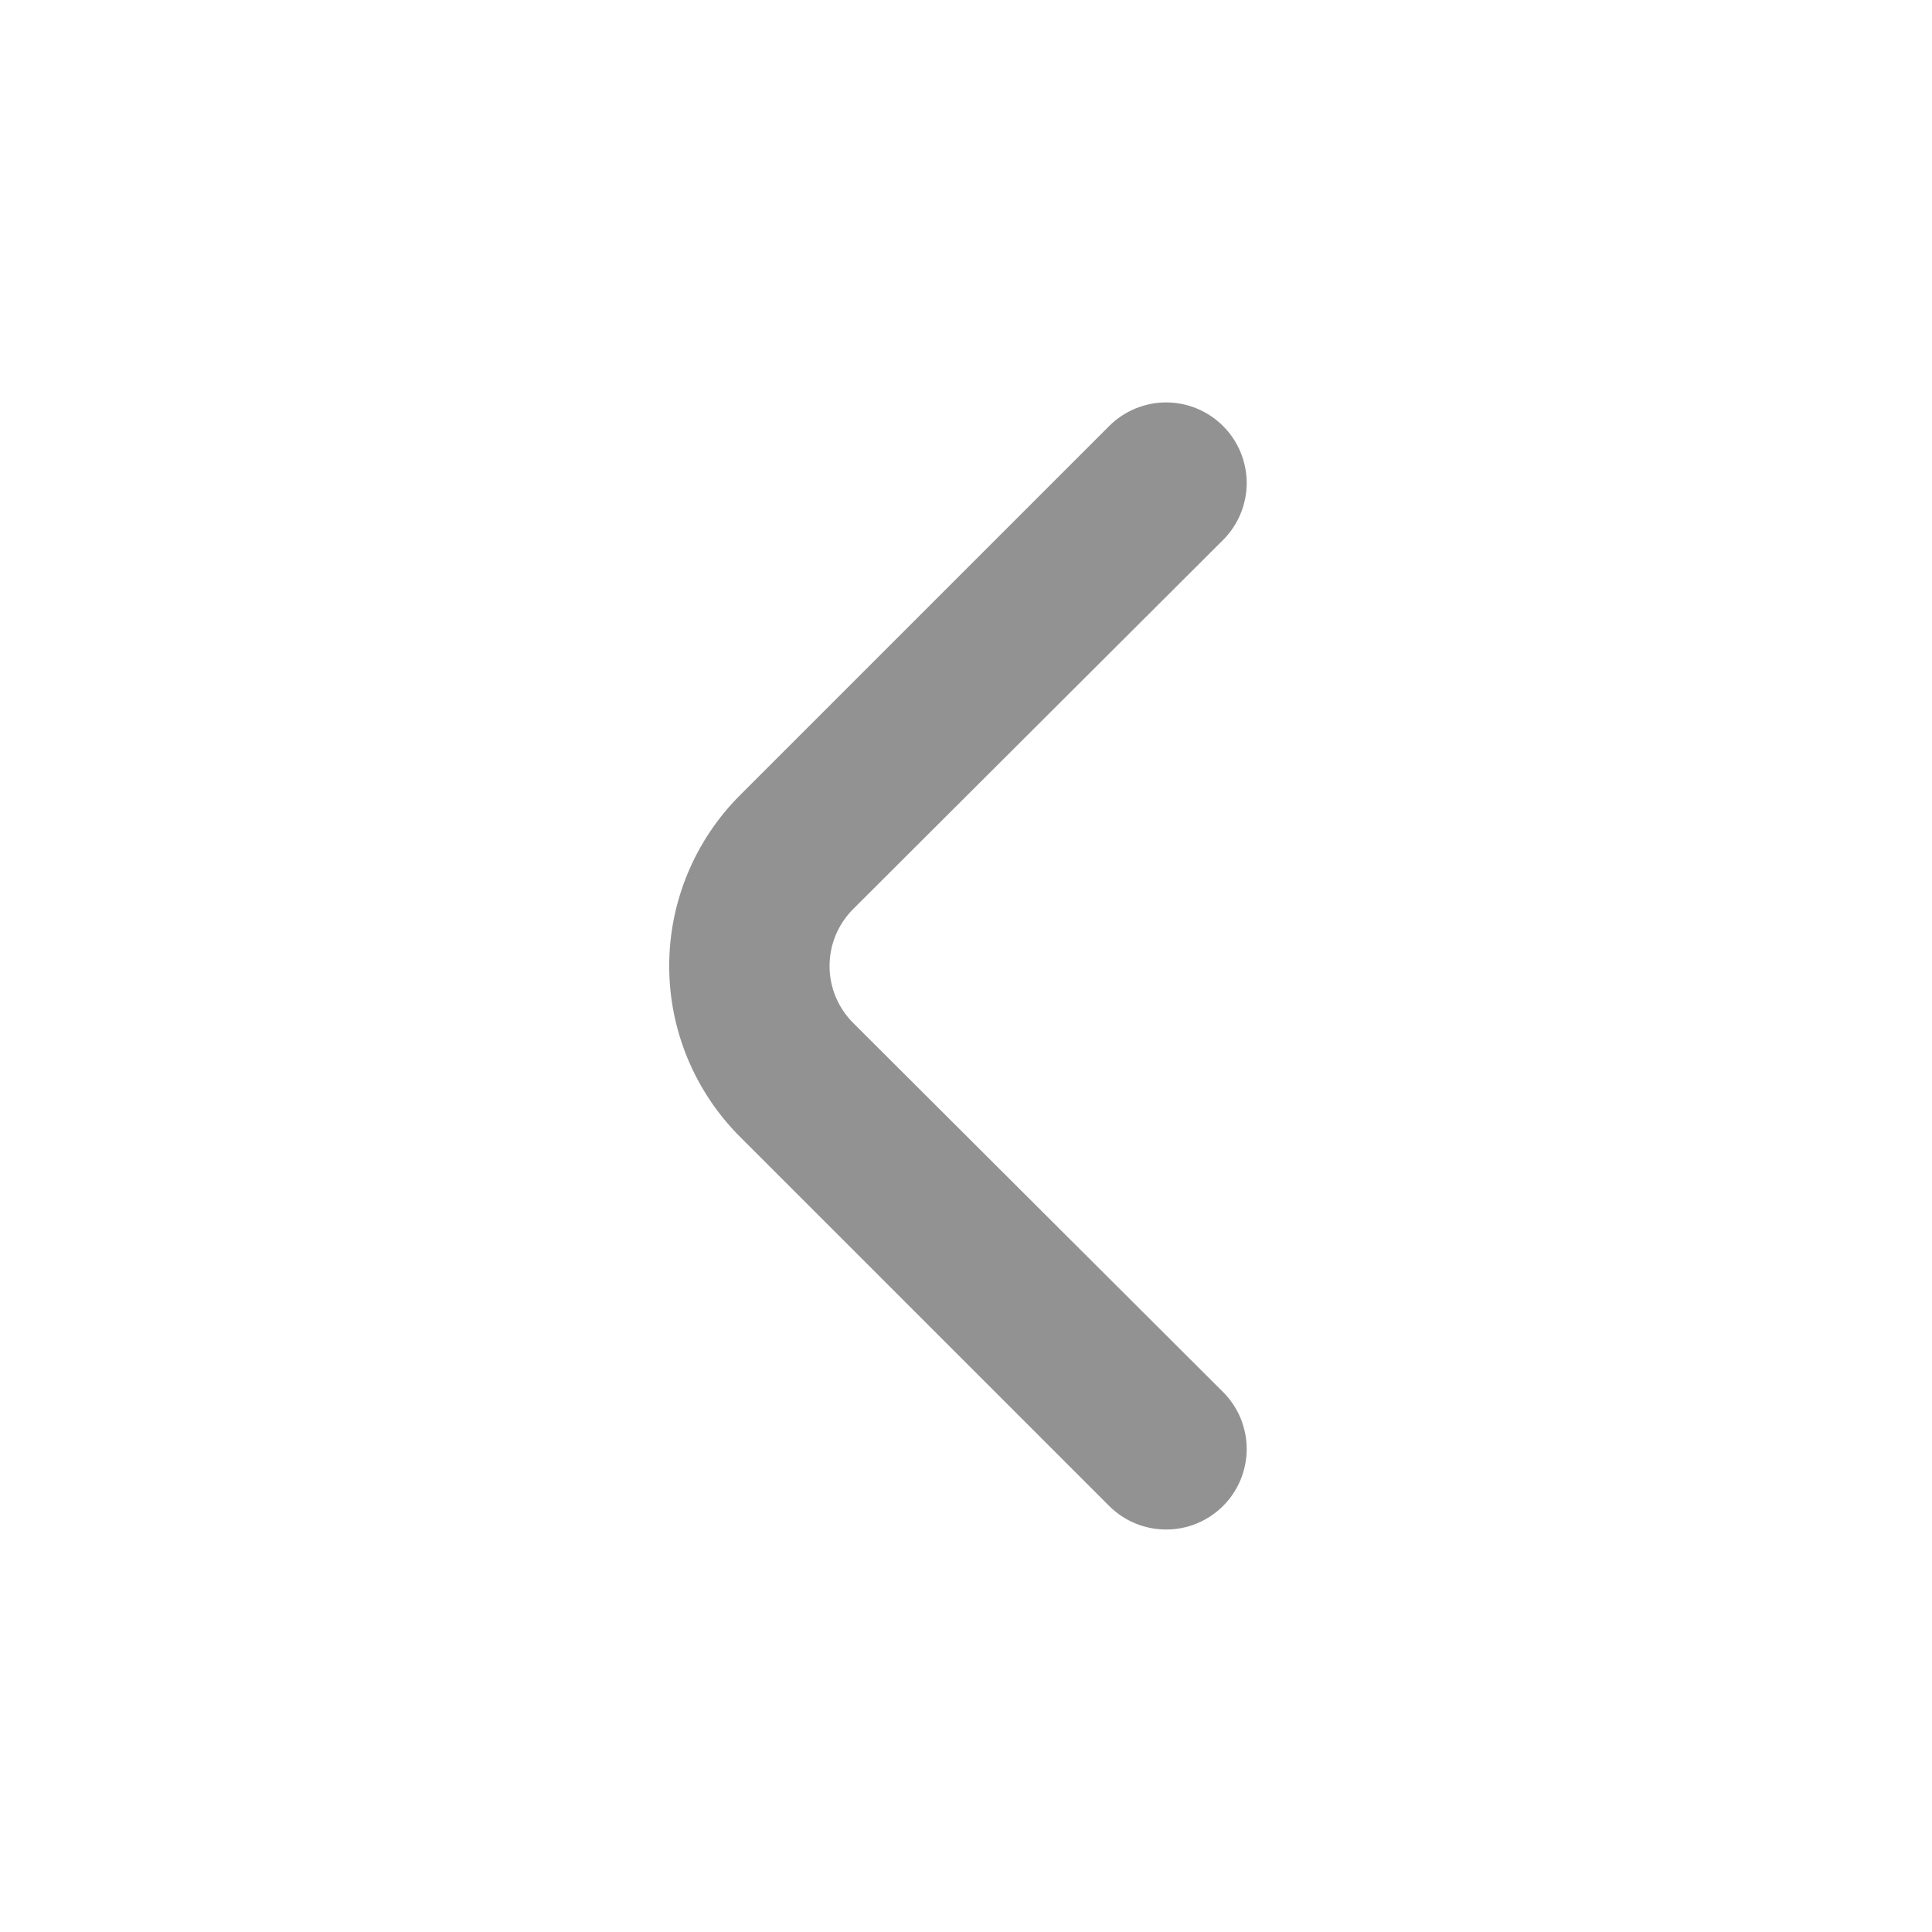
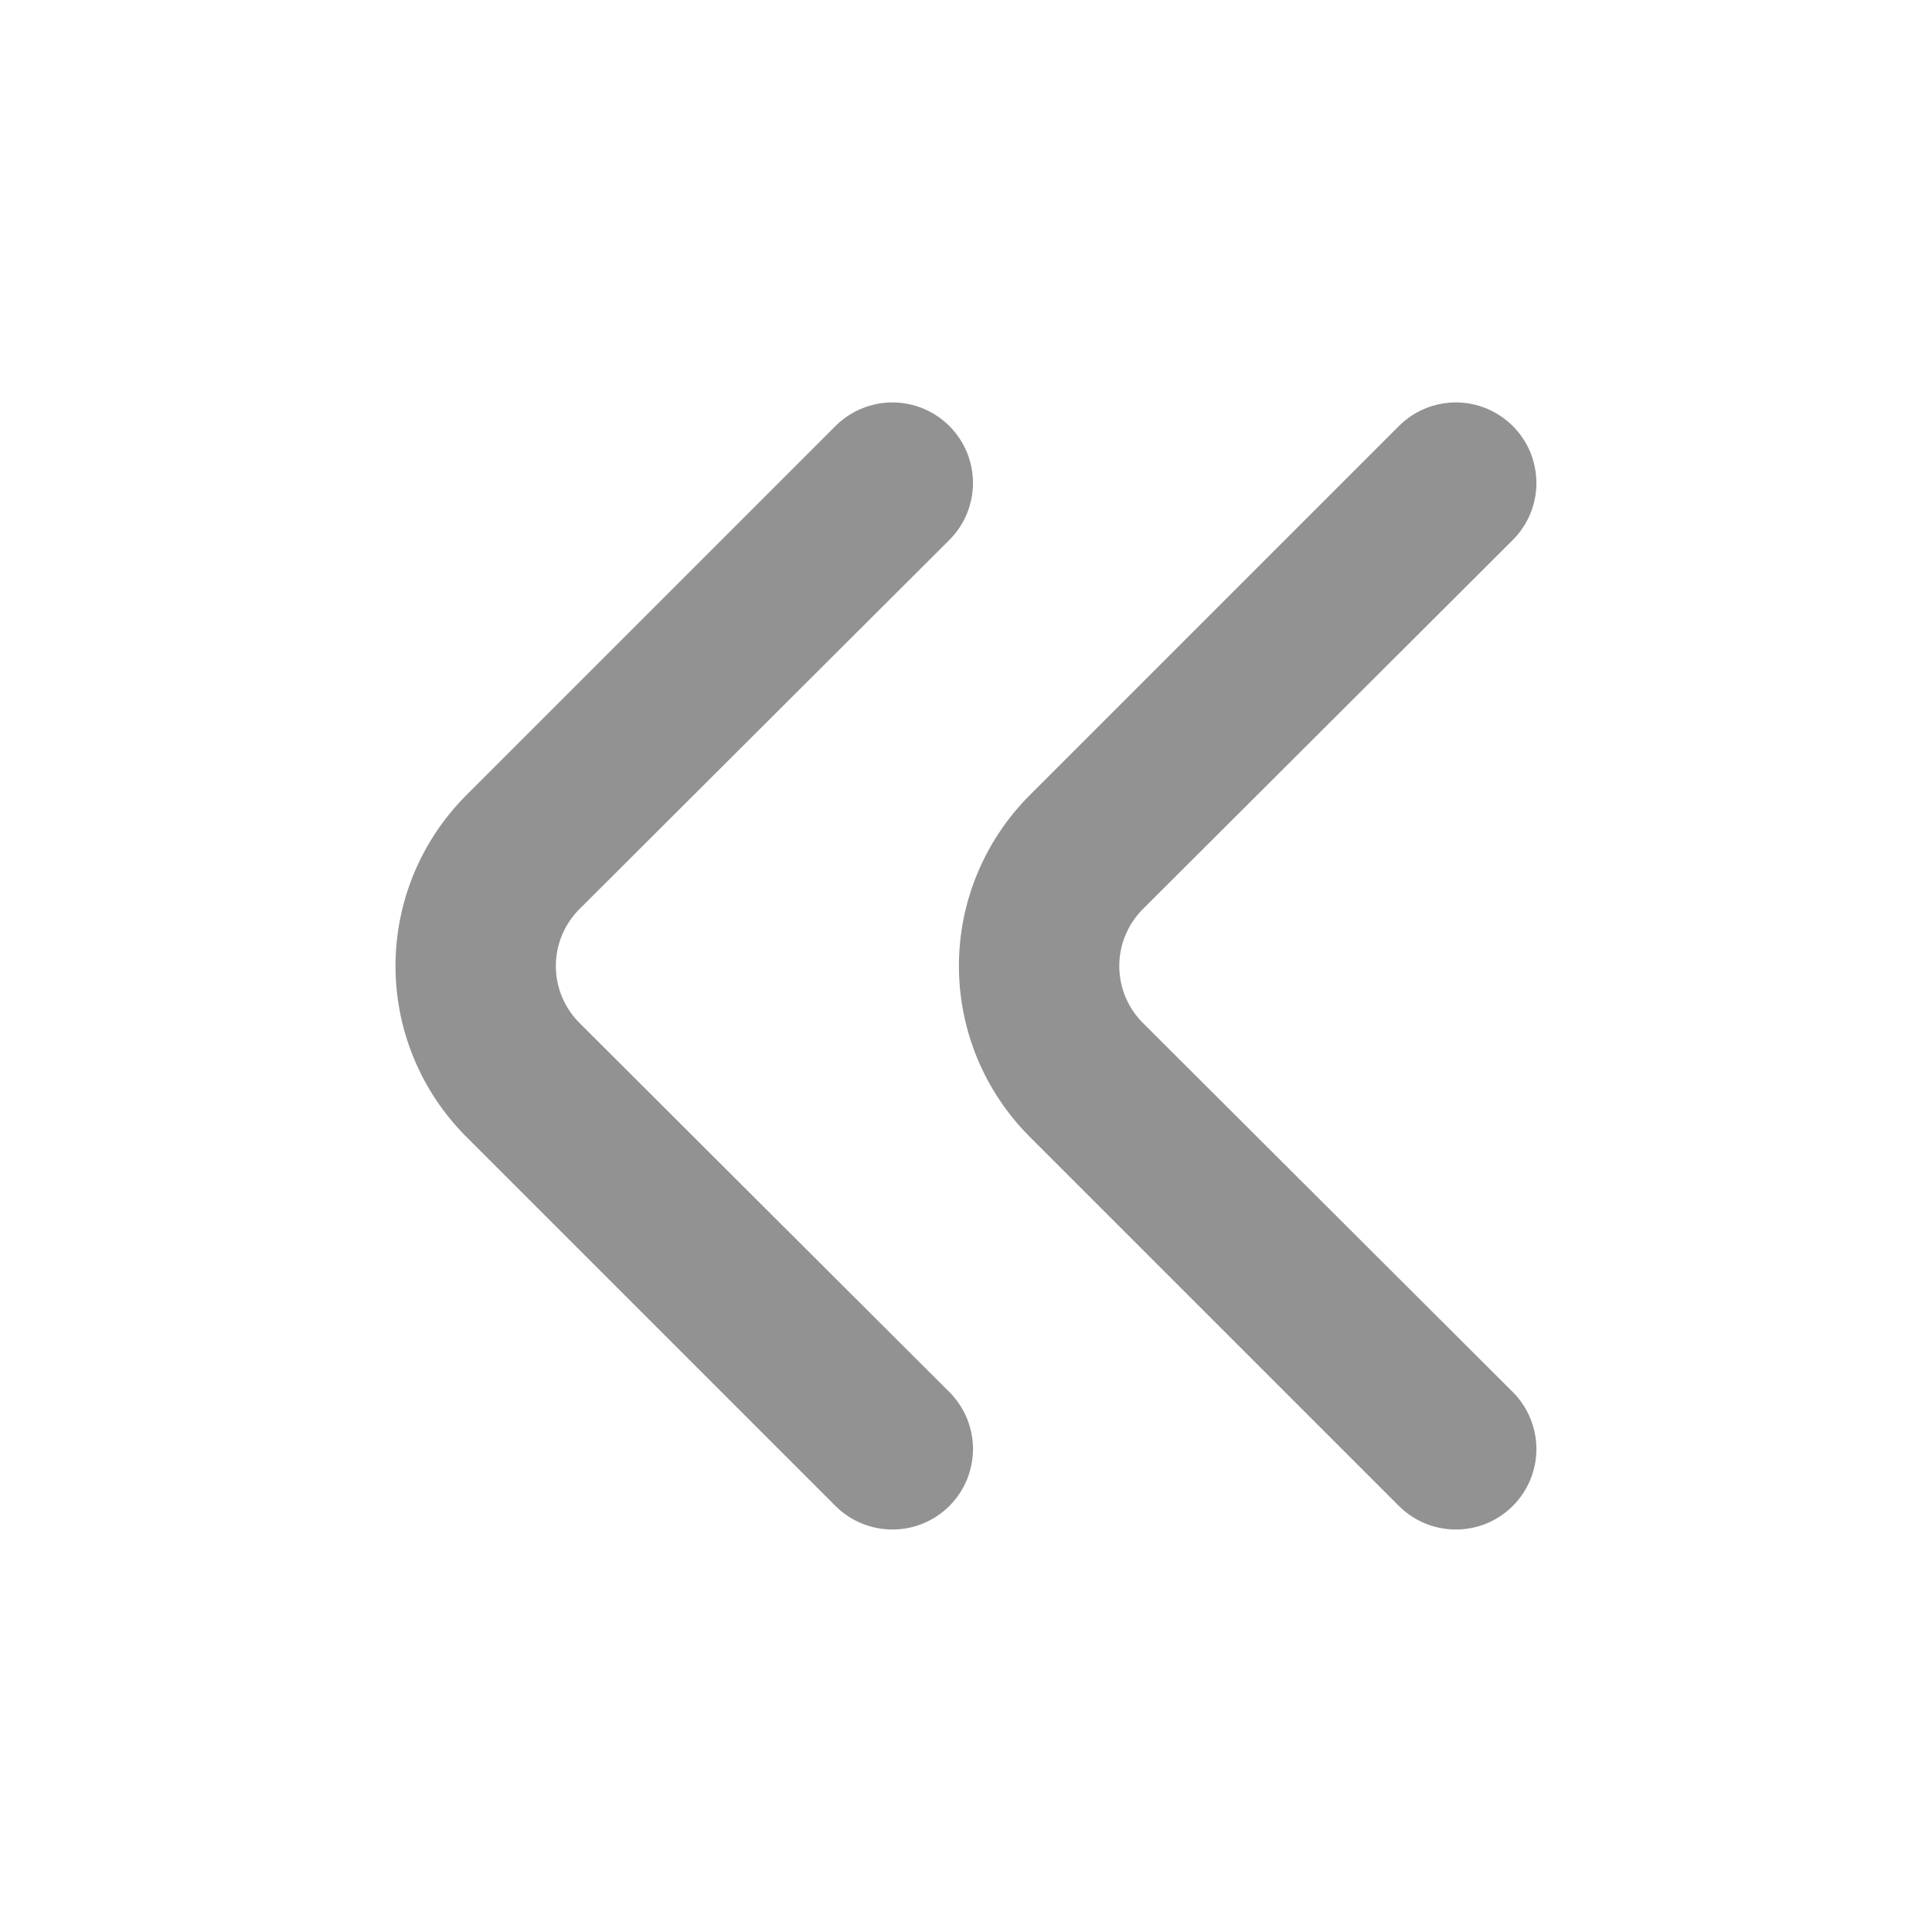
- <svg xmlns="http://www.w3.org/2000/svg" width="24" height="24" viewBox="0 0 24 24" fill="none">
+ <svg xmlns="http://www.w3.org/2000/svg" width="24" height="24" viewBox="3.4 0 24 24" fill="none">
  <path d="M10.601 12.71C10.507 12.617 10.433 12.506 10.382 12.385C10.331 12.263 10.305 12.132 10.305 12C10.305 11.868 10.331 11.737 10.382 11.615C10.433 11.494 10.507 11.383 10.601 11.29L15.191 6.71C15.285 6.617 15.359 6.506 15.41 6.385C15.46 6.263 15.487 6.132 15.487 6C15.487 5.868 15.46 5.737 15.41 5.615C15.359 5.494 15.285 5.383 15.191 5.29C15.004 5.104 14.75 4.999 14.486 4.999C14.222 4.999 13.968 5.104 13.781 5.29L9.191 9.88C8.629 10.443 8.313 11.205 8.313 12C8.313 12.795 8.629 13.557 9.191 14.12L13.781 18.71C13.967 18.895 14.219 18.999 14.481 19C14.612 19.001 14.743 18.976 14.865 18.926C14.987 18.876 15.097 18.803 15.191 18.71C15.285 18.617 15.359 18.506 15.41 18.385C15.46 18.263 15.487 18.132 15.487 18C15.487 17.868 15.46 17.737 15.41 17.615C15.359 17.494 15.285 17.383 15.191 17.29L10.601 12.71Z" fill="#262626" fill-opacity="0.5" />
+   <path d="M17.6 12.71C17.506 12.617 17.432 12.507 17.381 12.385C17.33 12.263 17.304 12.132 17.304 12C17.304 11.868 17.33 11.737 17.381 11.616C17.432 11.494 17.506 11.383 17.6 11.29L22.19 6.71C22.284 6.617 22.358 6.506 22.409 6.385C22.459 6.263 22.486 6.132 22.486 6C22.486 5.868 22.459 5.737 22.409 5.615C22.358 5.494 22.284 5.383 22.19 5.29C22.003 5.104 21.749 4.999 21.485 4.999C21.221 4.999 20.967 5.104 20.78 5.29L16.19 9.88C15.628 10.443 15.312 11.205 15.312 12C15.312 12.795 15.628 13.557 16.19 14.12L20.78 18.71C20.966 18.895 21.218 18.999 21.48 19C21.611 19.001 21.742 18.976 21.864 18.926C21.986 18.876 22.096 18.803 22.19 18.71C22.284 18.617 22.358 18.506 22.409 18.385C22.459 18.263 22.486 18.132 22.486 18C22.486 17.868 22.459 17.737 22.409 17.616C22.358 17.494 22.284 17.383 22.19 17.29L17.6 12.71Z" fill="#262626" fill-opacity="0.5" />
</svg>
